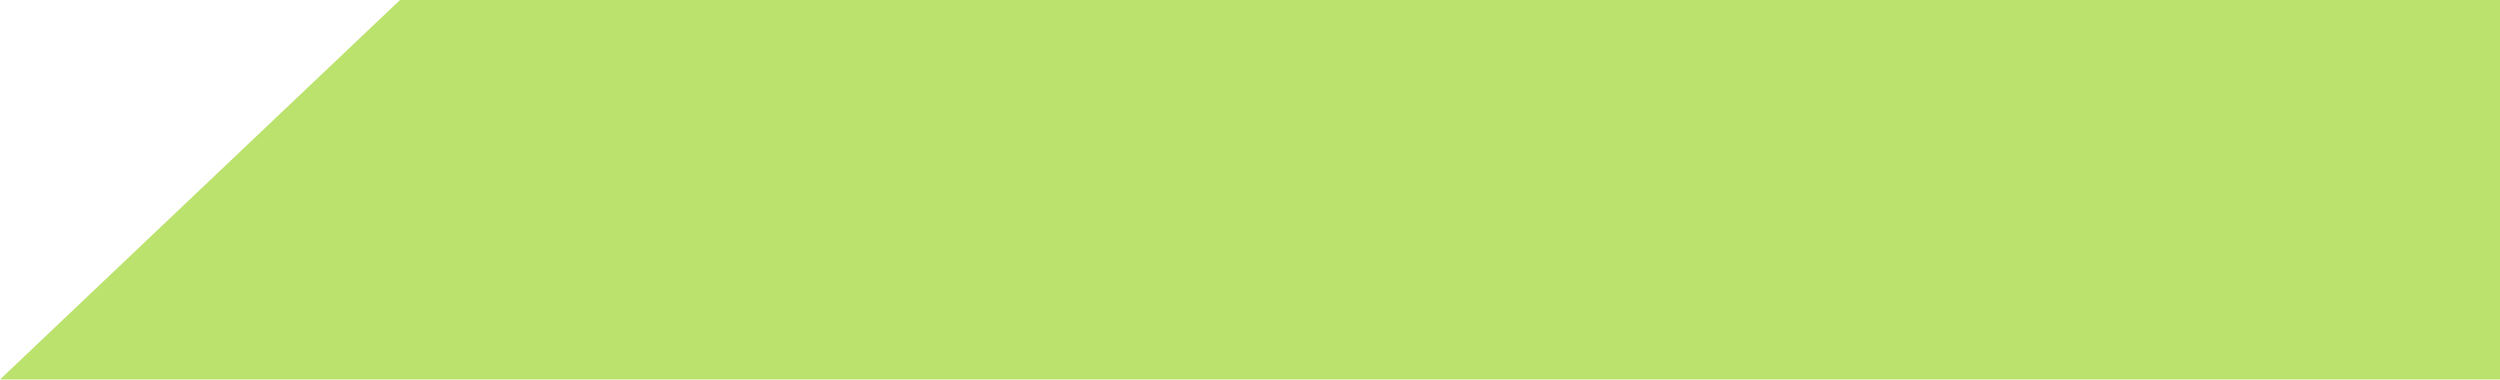
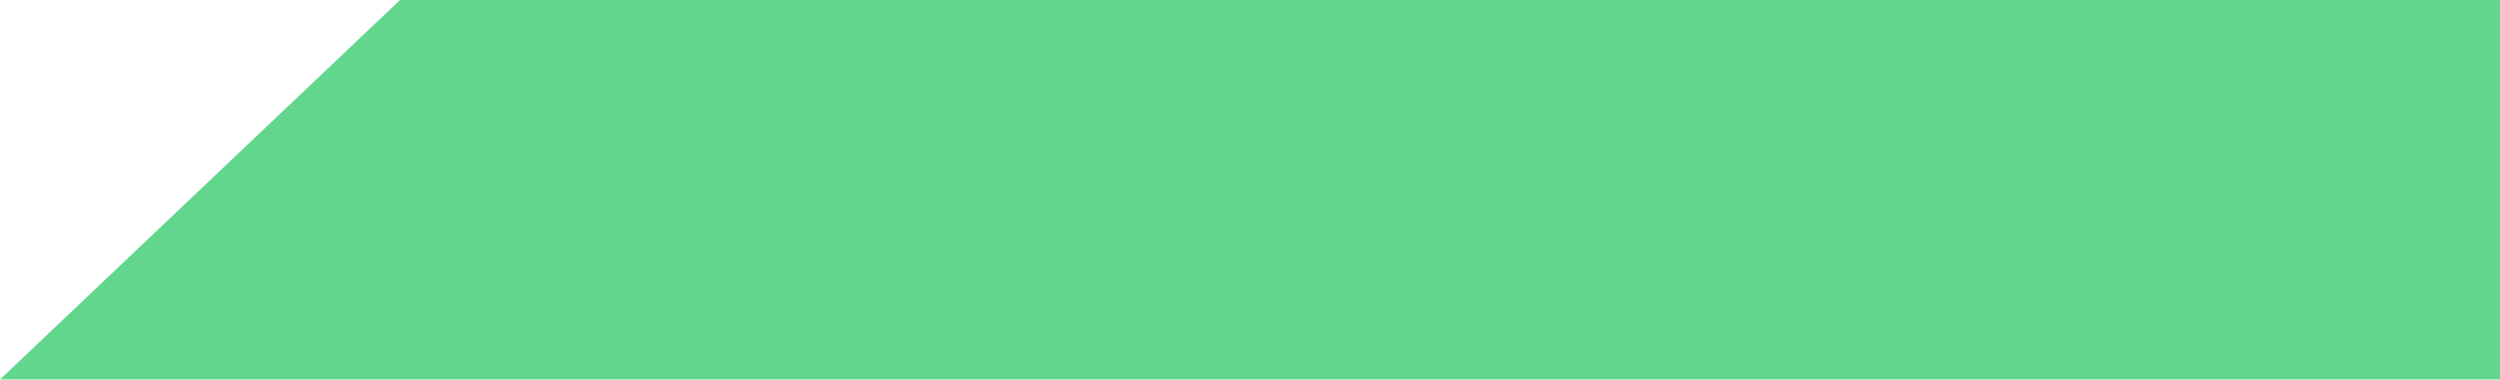
<svg xmlns="http://www.w3.org/2000/svg" preserveAspectRatio="none" overflow="visible" style="display: block;" width="112" height="17" viewBox="0 0 112 17" fill="none">
-   <path id="Rectangle 1" d="M17.92 0H112V17H0L17.92 0Z" fill="#9ED62E" fill-opacity="0.7" />
+   <path id="Rectangle 1" d="M17.92 0H112V17H0L17.92 0Z" fill="#22C55E" fill-opacity="0.7" />
</svg>
